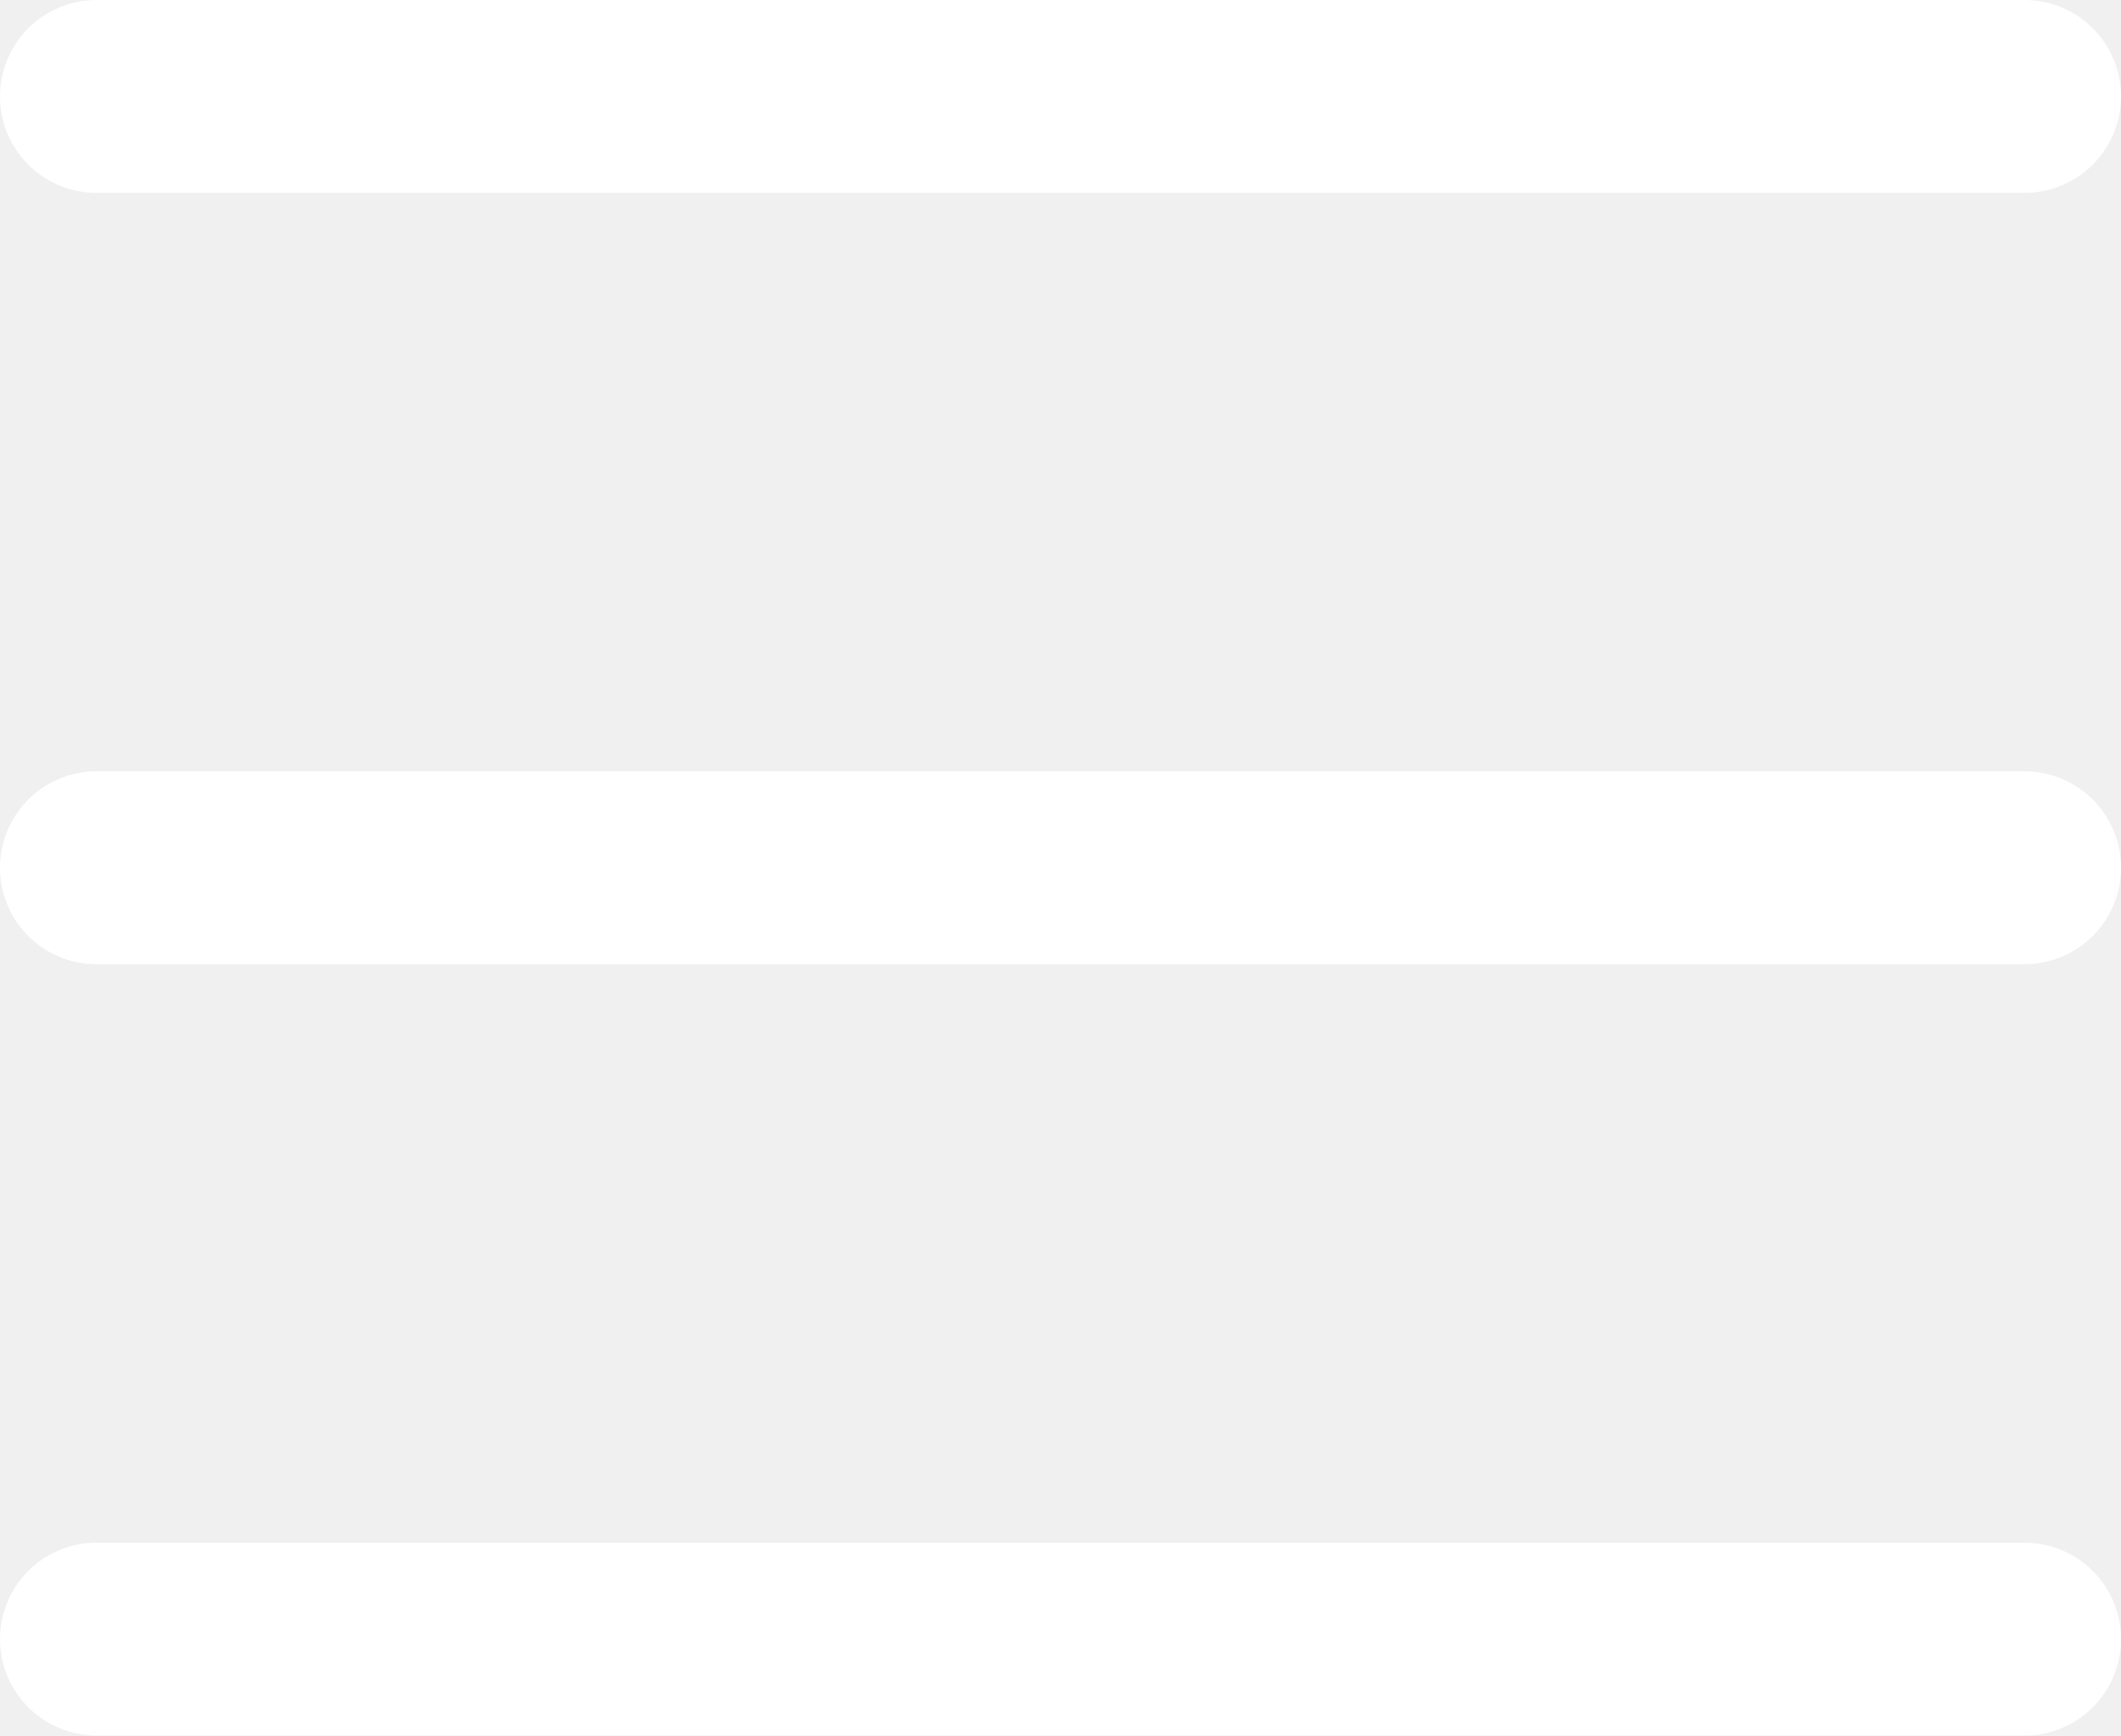
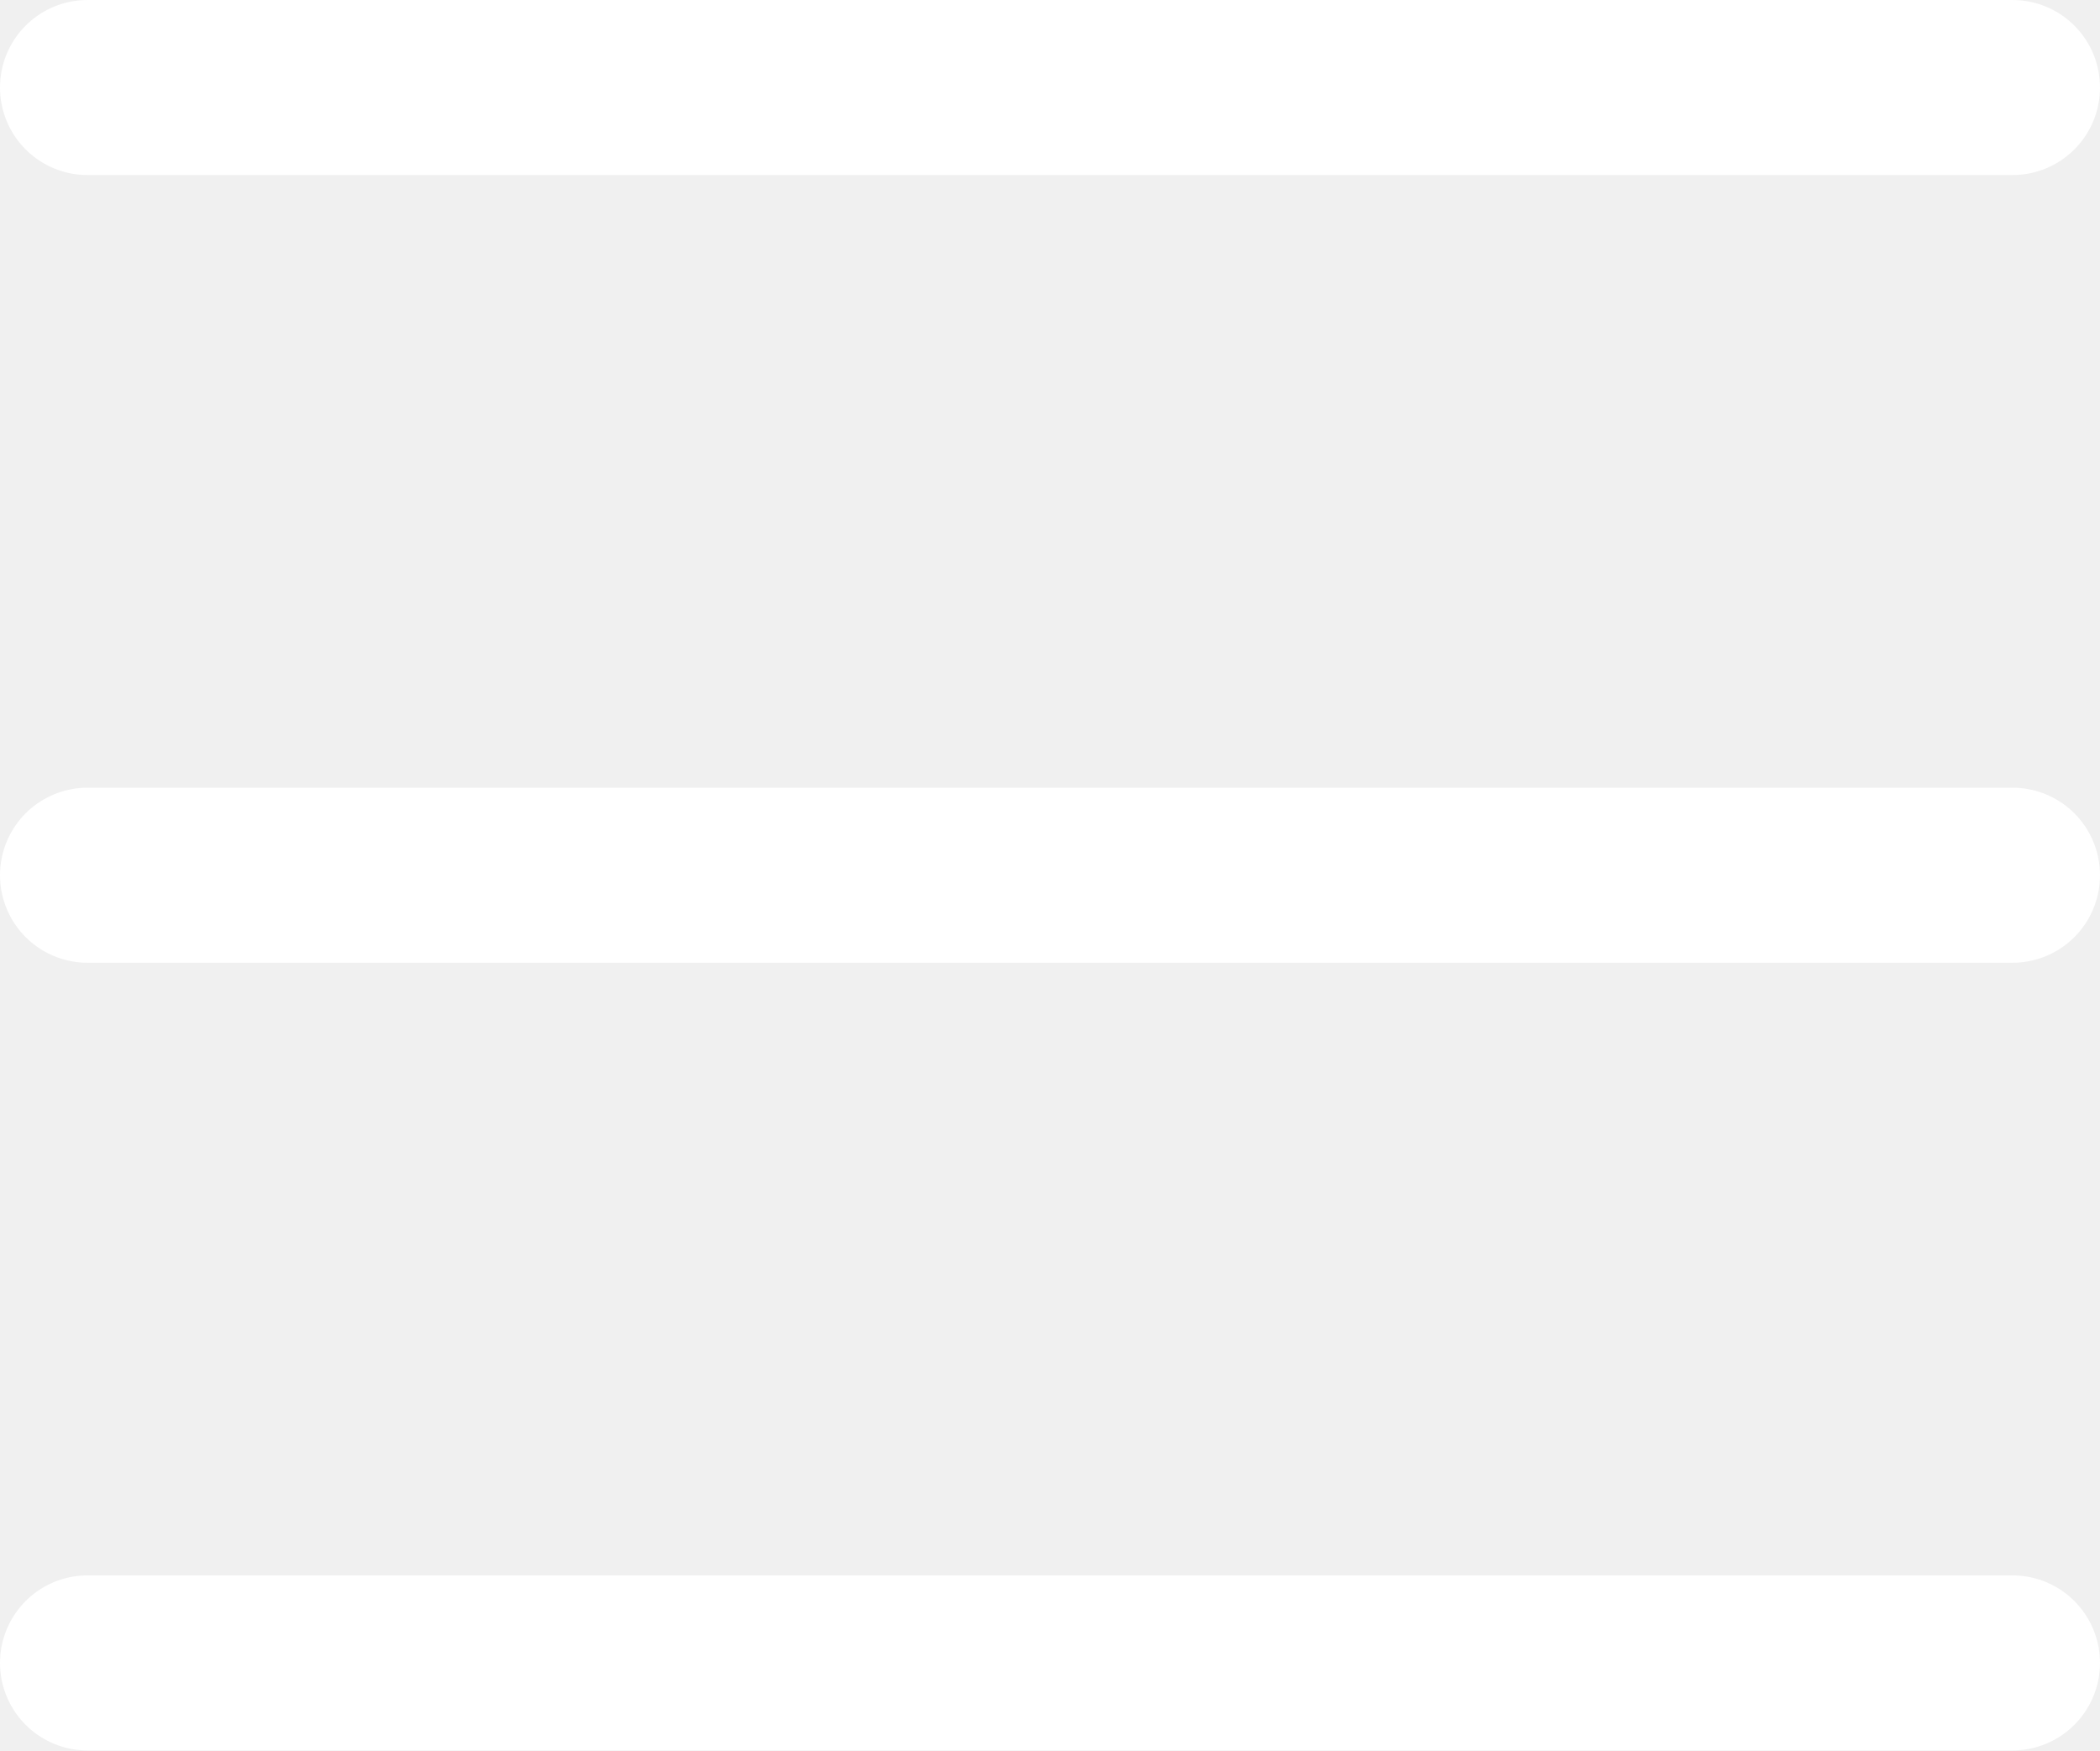
- <svg xmlns="http://www.w3.org/2000/svg" width="110" height="90" viewBox="0 0 110 90" fill="none">
-   <path d="M5 5H105M5 45H105M5 85H105" stroke="white" stroke-width="10" stroke-linecap="round" />
+ <svg xmlns="http://www.w3.org/2000/svg" width="240" height="200" viewBox="0 0 240 200" fill="none">
+   <path d="M10 10H230" stroke="white" stroke-width="20" stroke-linecap="round" />
+   <path d="M10 100H230" stroke="white" stroke-width="20" stroke-linecap="round" />
+   <path d="M10 190H230" stroke="white" stroke-width="20" stroke-linecap="round" />
</svg>
